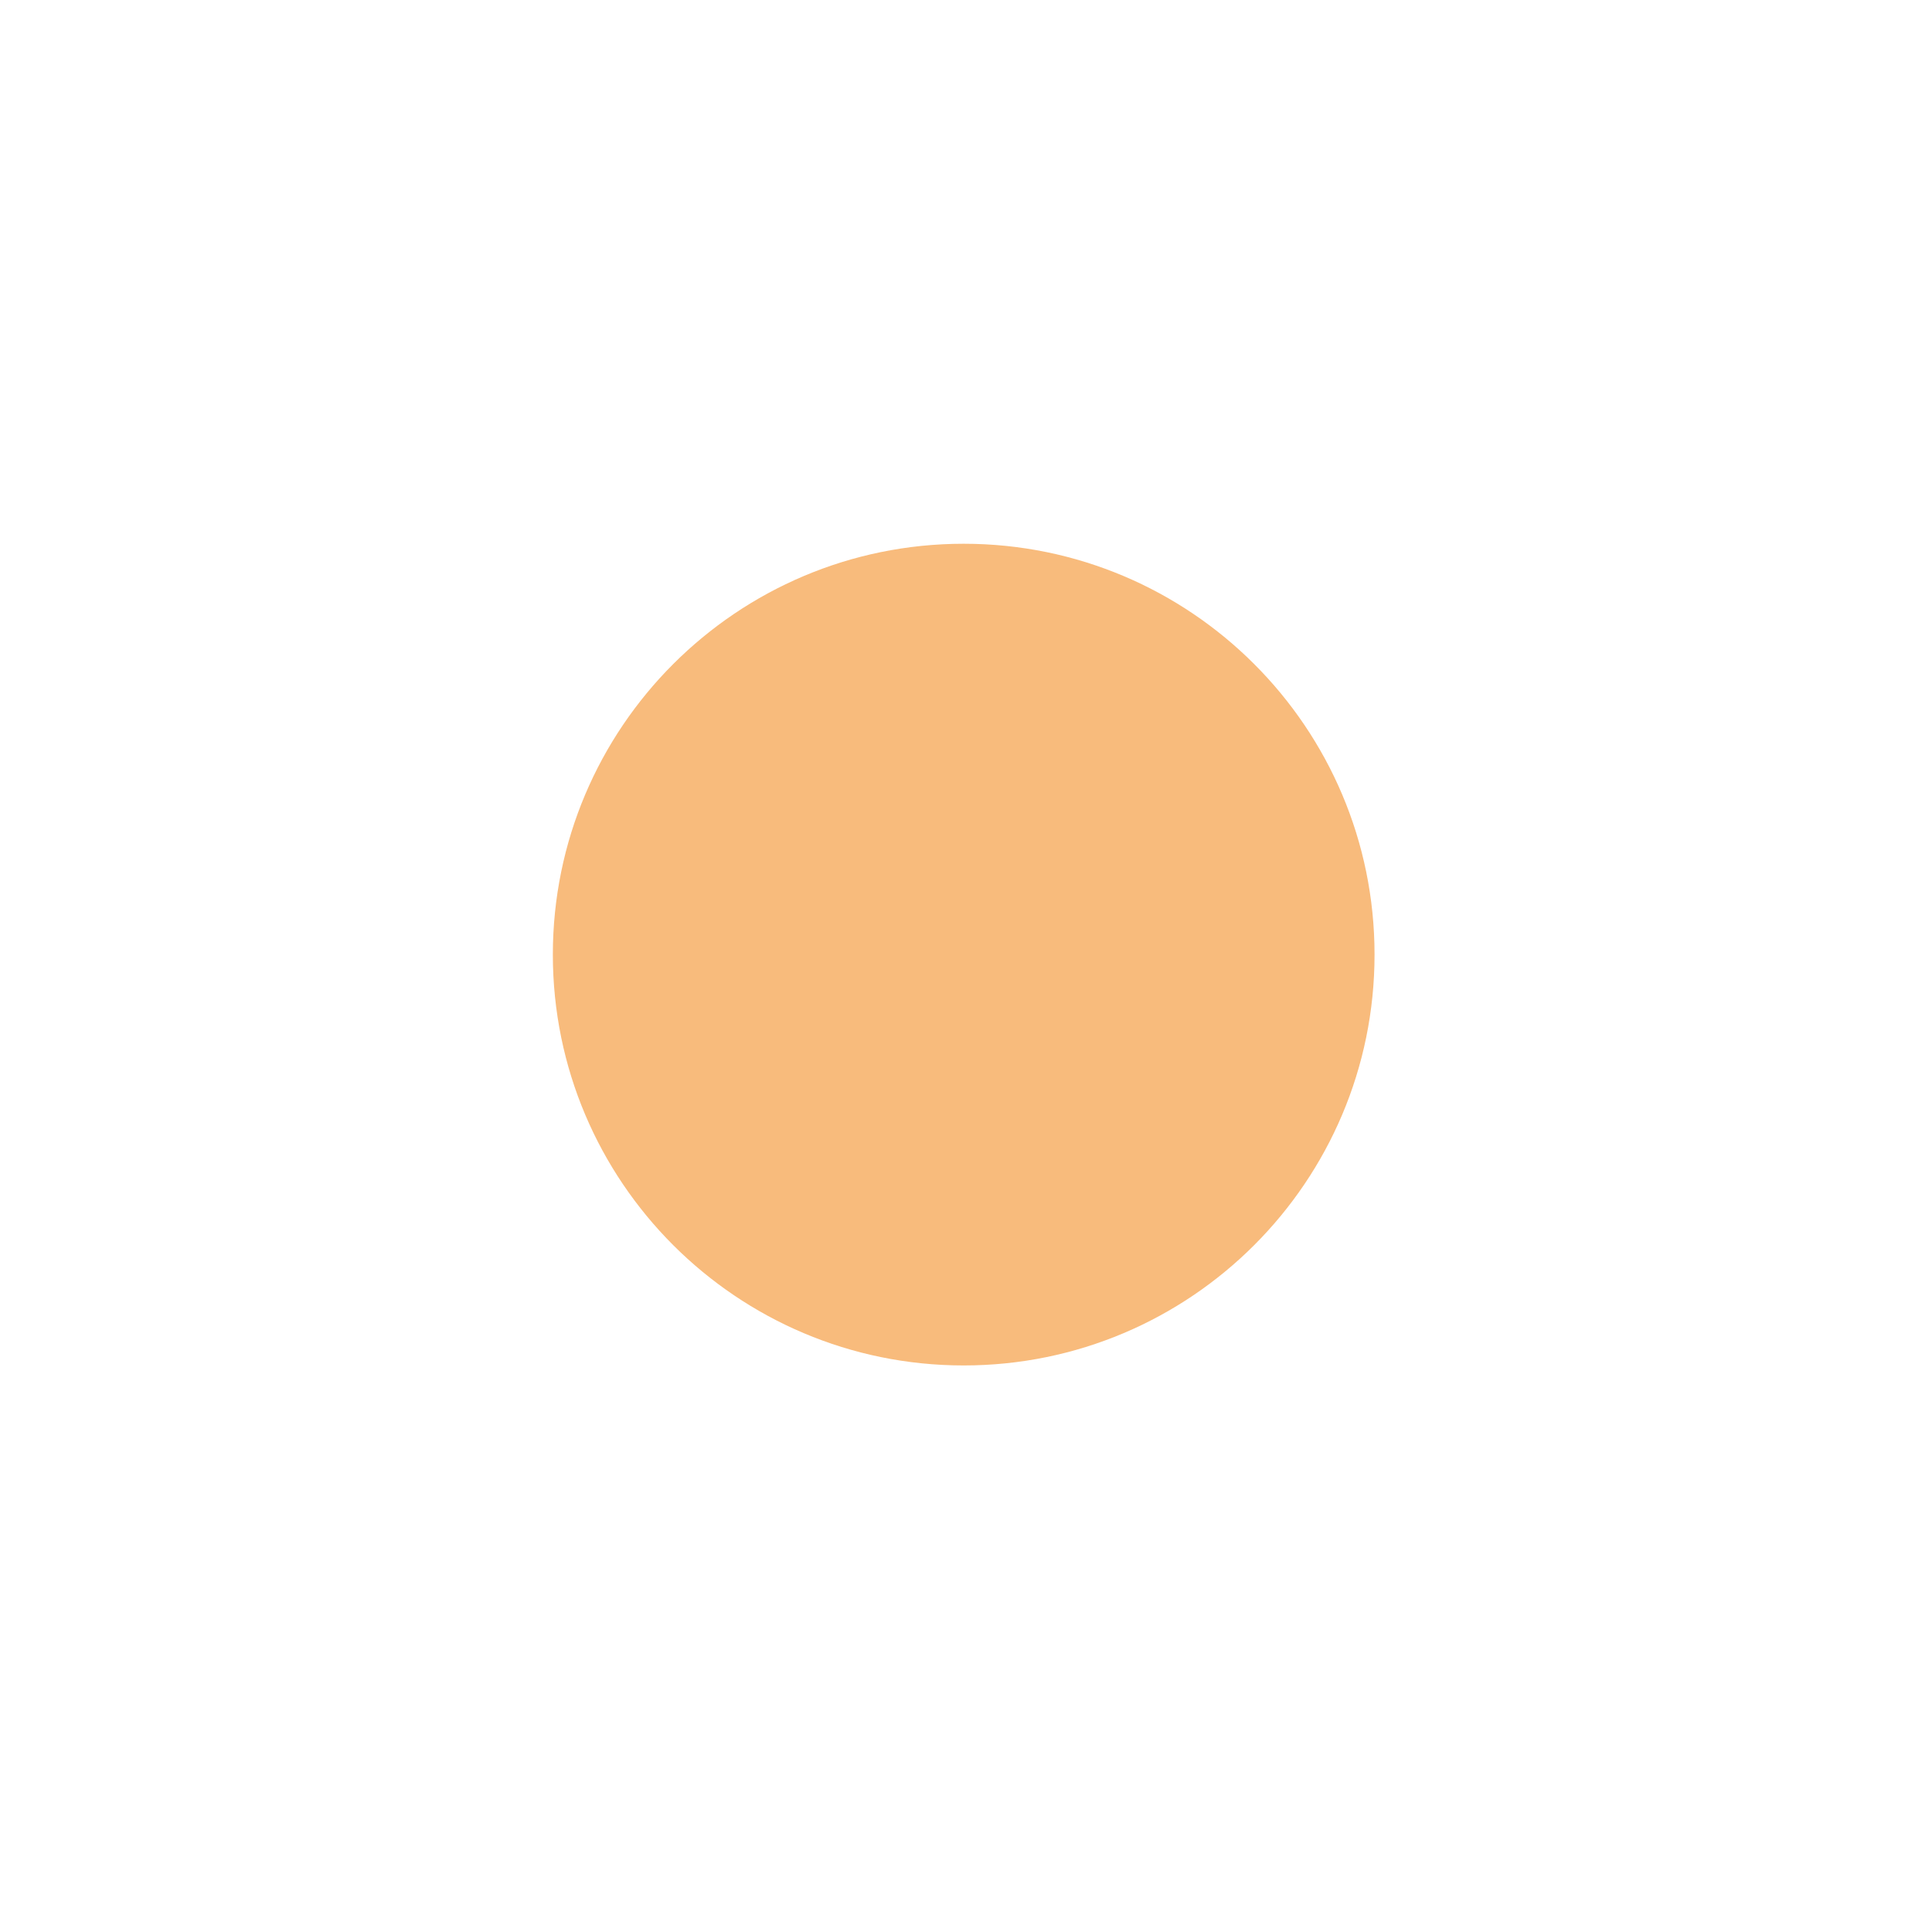
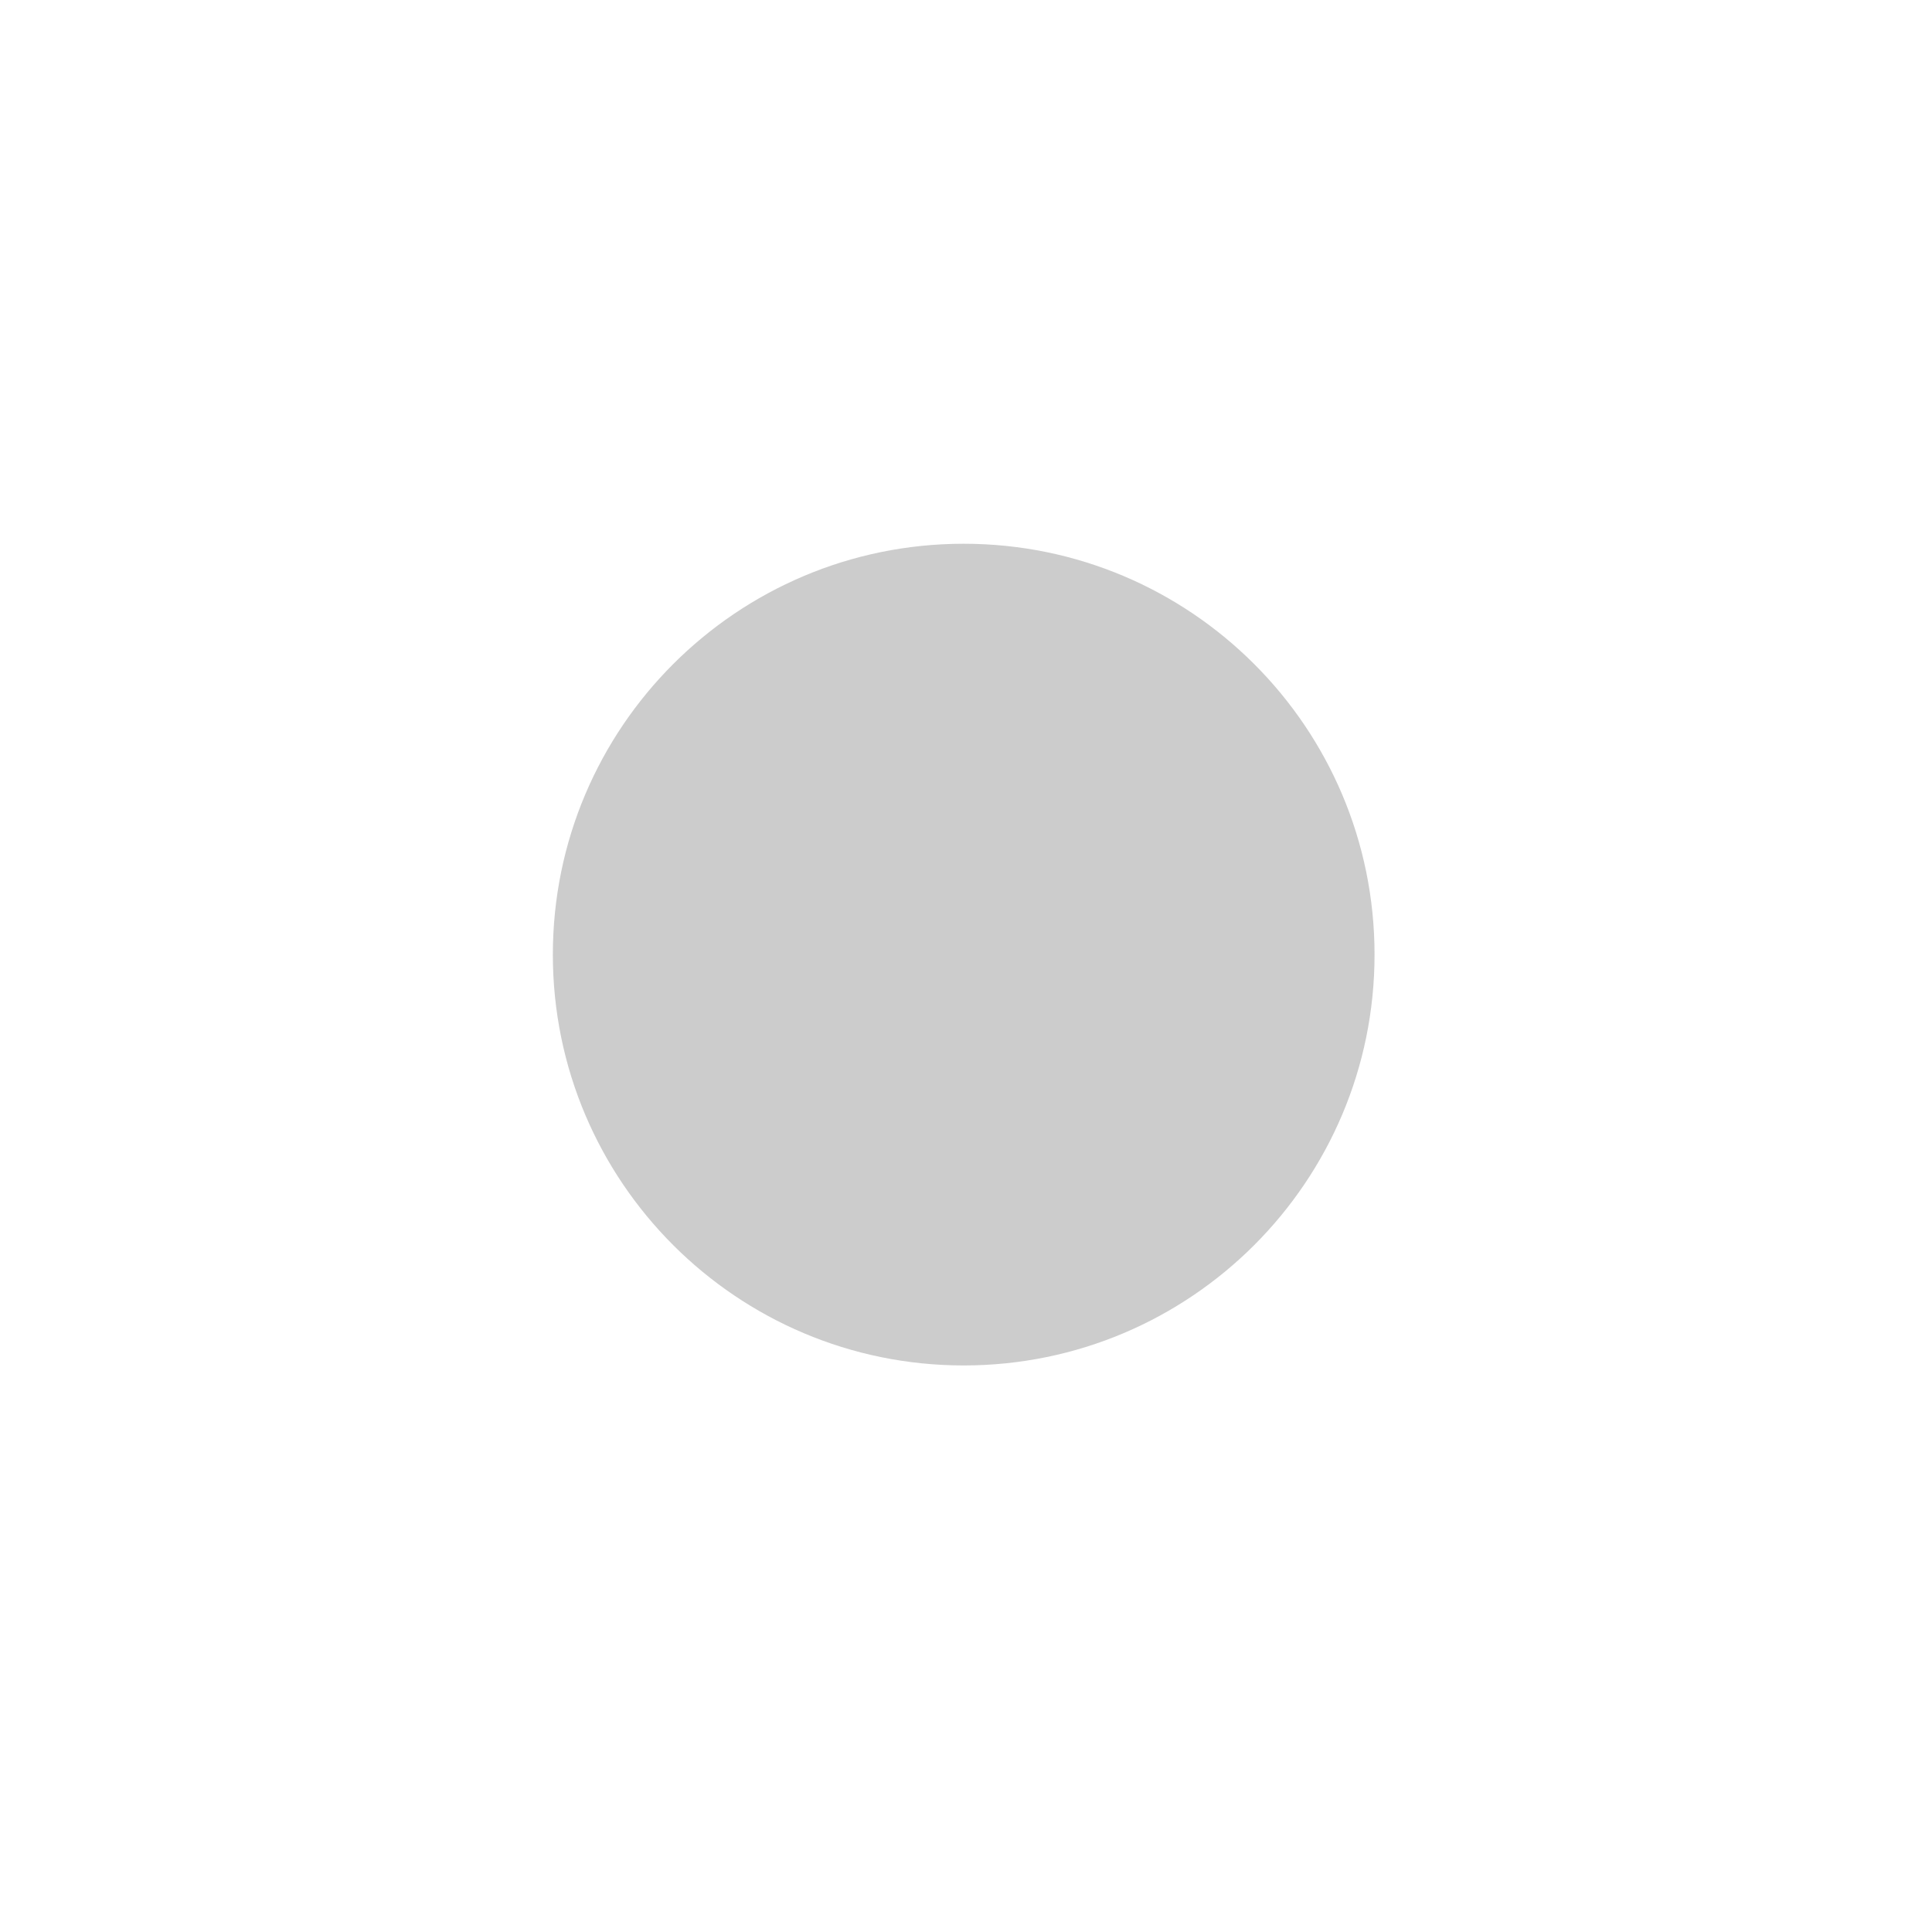
<svg xmlns="http://www.w3.org/2000/svg" viewBox="0 0 749.81 749.81">
  <defs>
-     <style>.cls-1{fill:none;}.cls-2{fill:#f8bb7c;}</style>
+     <style>.cls-1{fill:none;}.cls-2{fill:#ccc;}</style>
  </defs>
  <g id="Layer_2" data-name="Layer 2">
    <g id="Layer_1-2" data-name="Layer 1">
      <path class="cls-1" d="M374.9,374.9l-265.1-265.1Q219.61,0,374.9,0Z" />
      <path class="cls-1" d="M374.9,374.9H0q0-155.29,109.81-265.1Z" />
      <path class="cls-1" d="M374.9,374.9,109.81,640Q0,530.19,0,374.9Z" />
      <path class="cls-1" d="M374.9,374.9v374.9q-155.29,0-265.1-109.81Z" />
      <path class="cls-1" d="M374.9,374.9,640,640Q530.19,749.81,374.9,749.81Z" />
      <path class="cls-1" d="M374.9,374.9h374.9Q749.81,530.19,640,640Z" />
      <path class="cls-1" d="M374.9,374.9,640,109.81Q749.81,219.61,749.81,374.9Z" />
      <path class="cls-1" d="M374.9,374.9V0Q530.19,0,640,109.81Z" />
      <circle class="cls-2" cx="374.01" cy="370.48" r="159.45" />
    </g>
  </g>
</svg>
